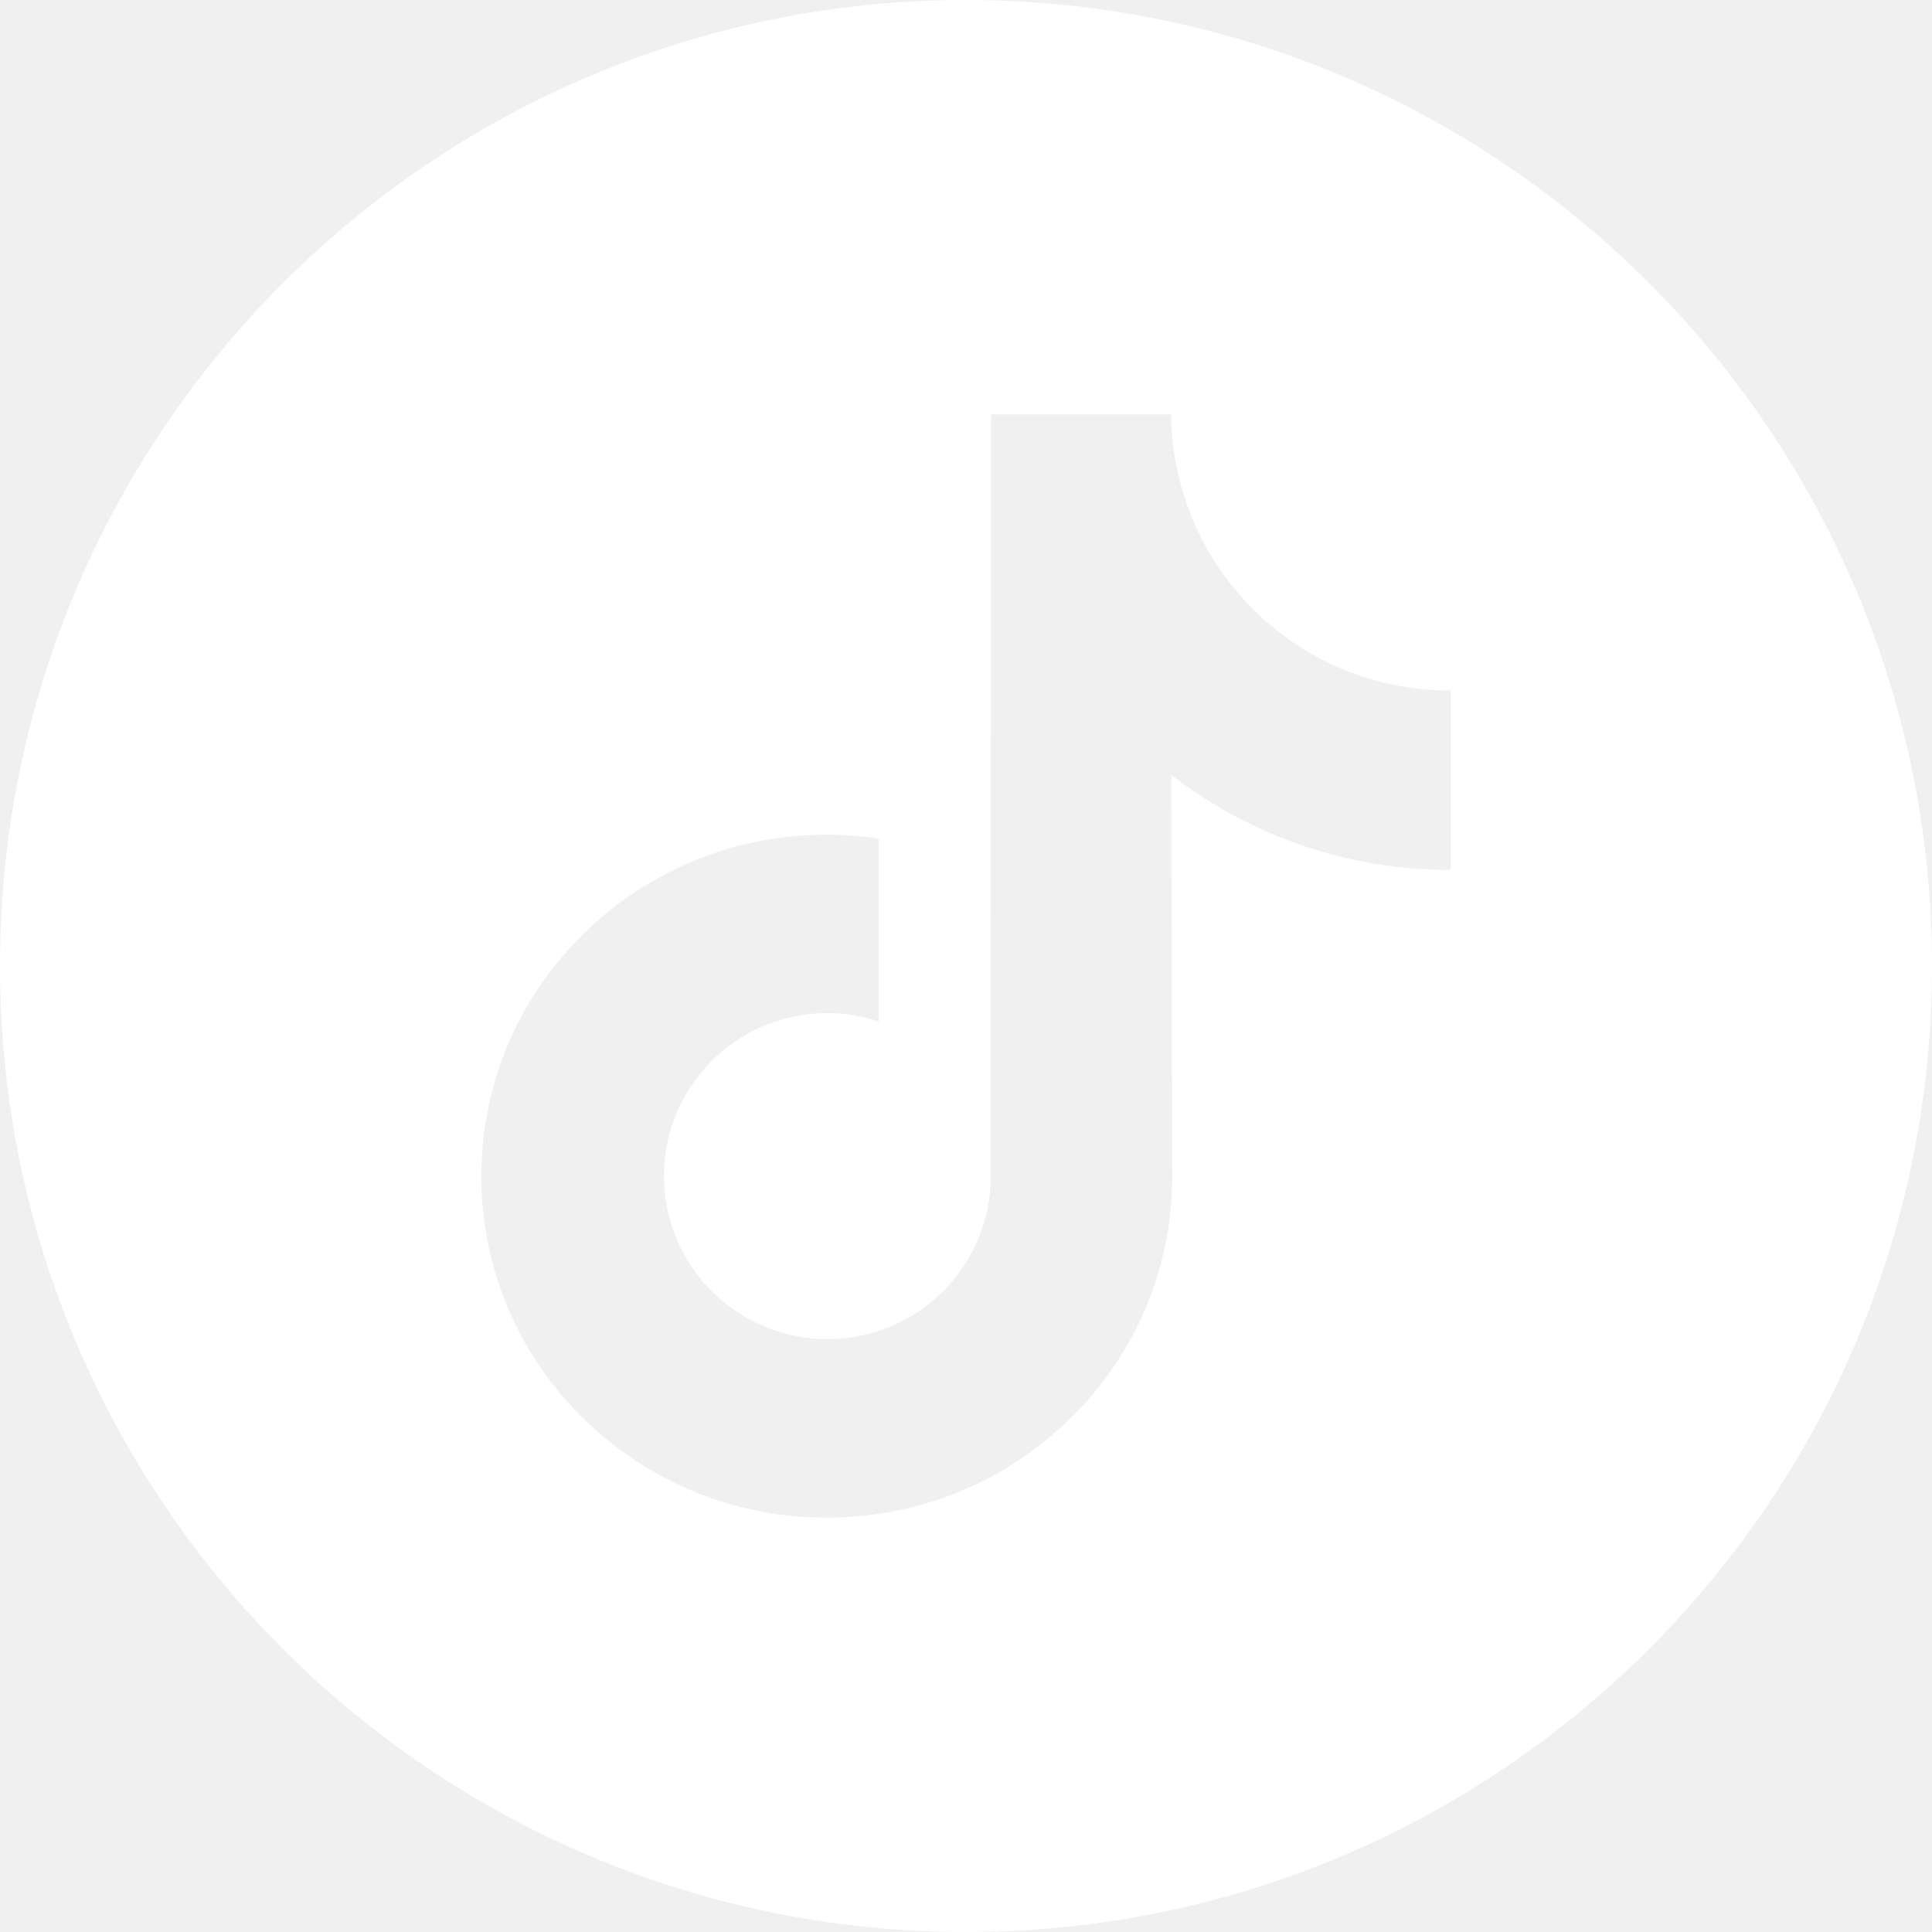
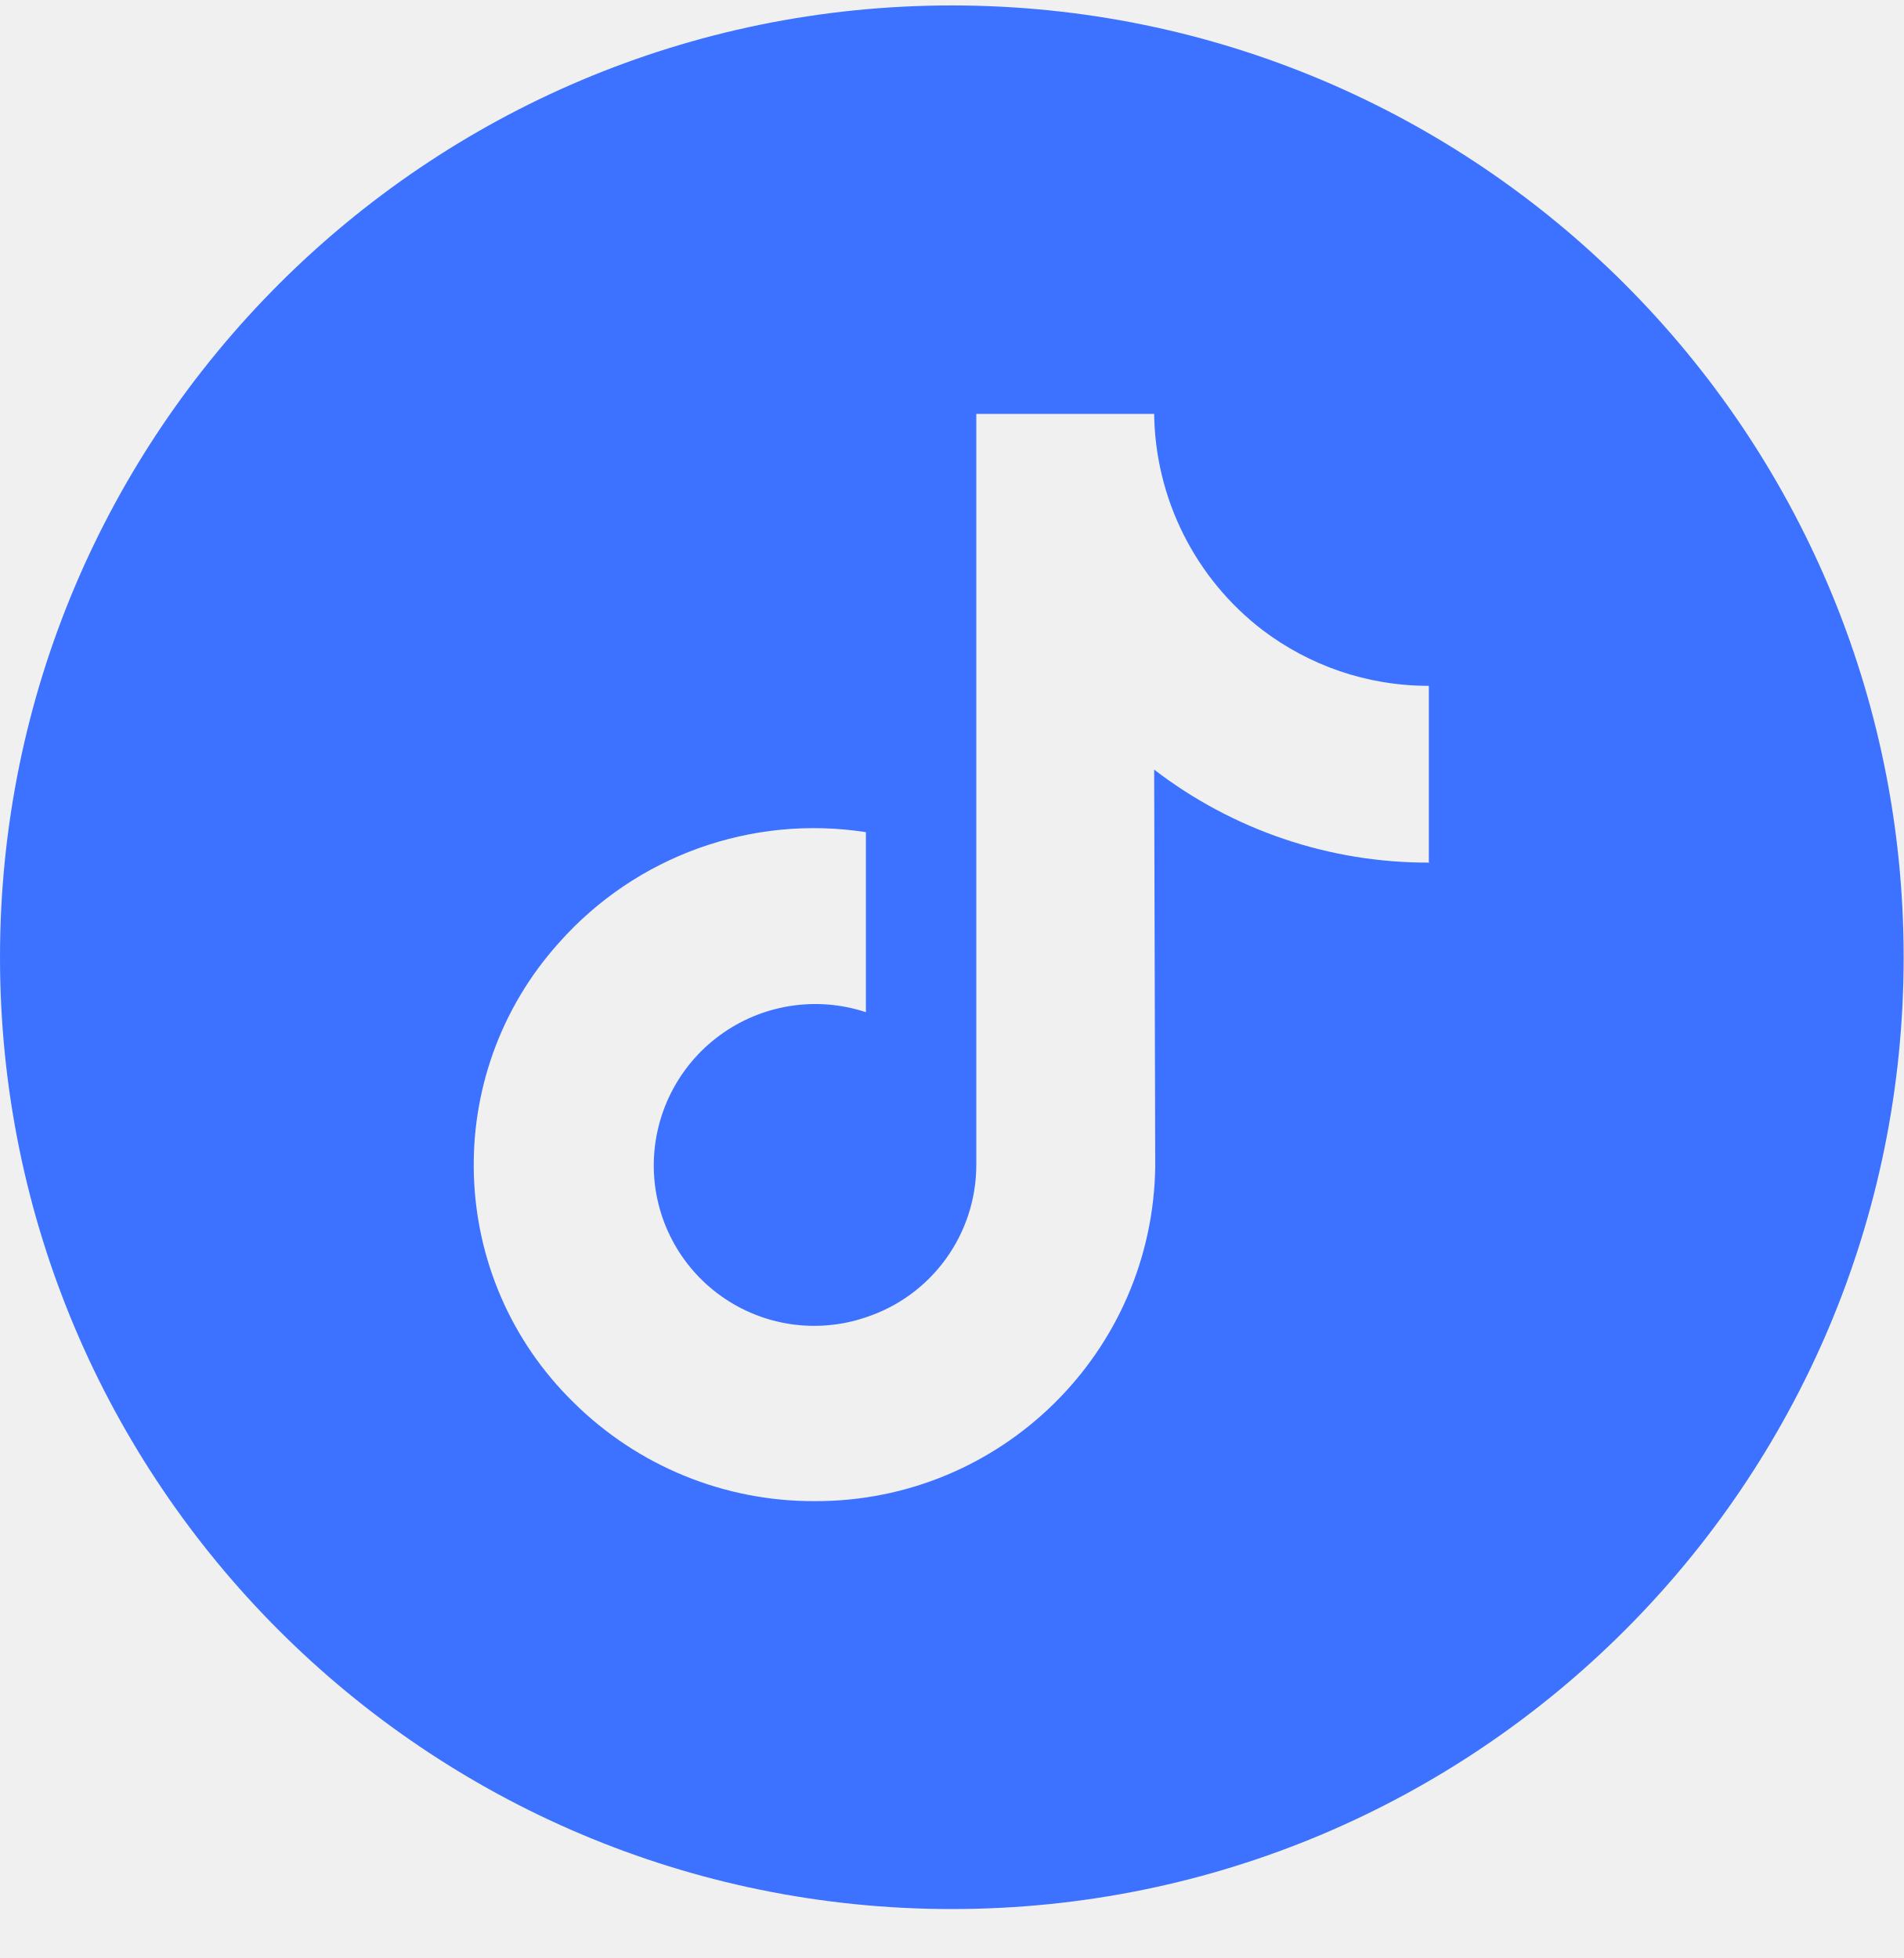
- <svg xmlns="http://www.w3.org/2000/svg" width="35" height="35" fill="none">
-   <path fill="#fff" d="M17.5 0C7.837 0 0 7.837 0 17.5S7.837 35 17.5 35 35 27.163 35 17.5 27.163 0 17.5 0zm8.78 15.76a8.248 8.248 0 01-5.06-1.72l.017 7.293a6.11 6.11 0 01-1.833 4.348 6.237 6.237 0 01-3.484 1.743c-.31.045-.623.069-.941.069a6.257 6.257 0 01-4.425-1.812 6.114 6.114 0 01-1.822-4.763 6.121 6.121 0 011.545-3.693 6.257 6.257 0 014.702-2.103c.318 0 .632.024.94.07v3.313a2.956 2.956 0 00-3.891 2.847 2.953 2.953 0 001.444 2.49 2.97 2.97 0 002.447.269 2.953 2.953 0 002.03-2.803l.004-13.8h3.263a5.048 5.048 0 002.011 3.987 5.036 5.036 0 003.043 1.016h.01v3.248z" />
+ <svg xmlns="http://www.w3.org/2000/svg" fill="none" viewBox="0 0 35 36">
+   <path fill="#3C72FF" d="M17.5.1a17.5 17.5 0 100 35 17.5 17.5 0 000-35zm8.78 15.76a8.25 8.25 0 01-5.06-1.71l.02 7.29a6.24 6.24 0 01-6.26 6.16 6.26 6.26 0 01-4.43-1.81 6.11 6.11 0 01-.27-8.46 6.26 6.26 0 015.64-2.03v3.31a2.97 2.97 0 00-3.9 2.85 2.95 2.95 0 003.9 2.76 2.95 2.95 0 002.03-2.8V7.61h3.27a5.09 5.09 0 002 3.98c.85.64 1.9 1.02 3.05 1.02 0 0 .01 0 0 0v3.24z" />
</svg>
